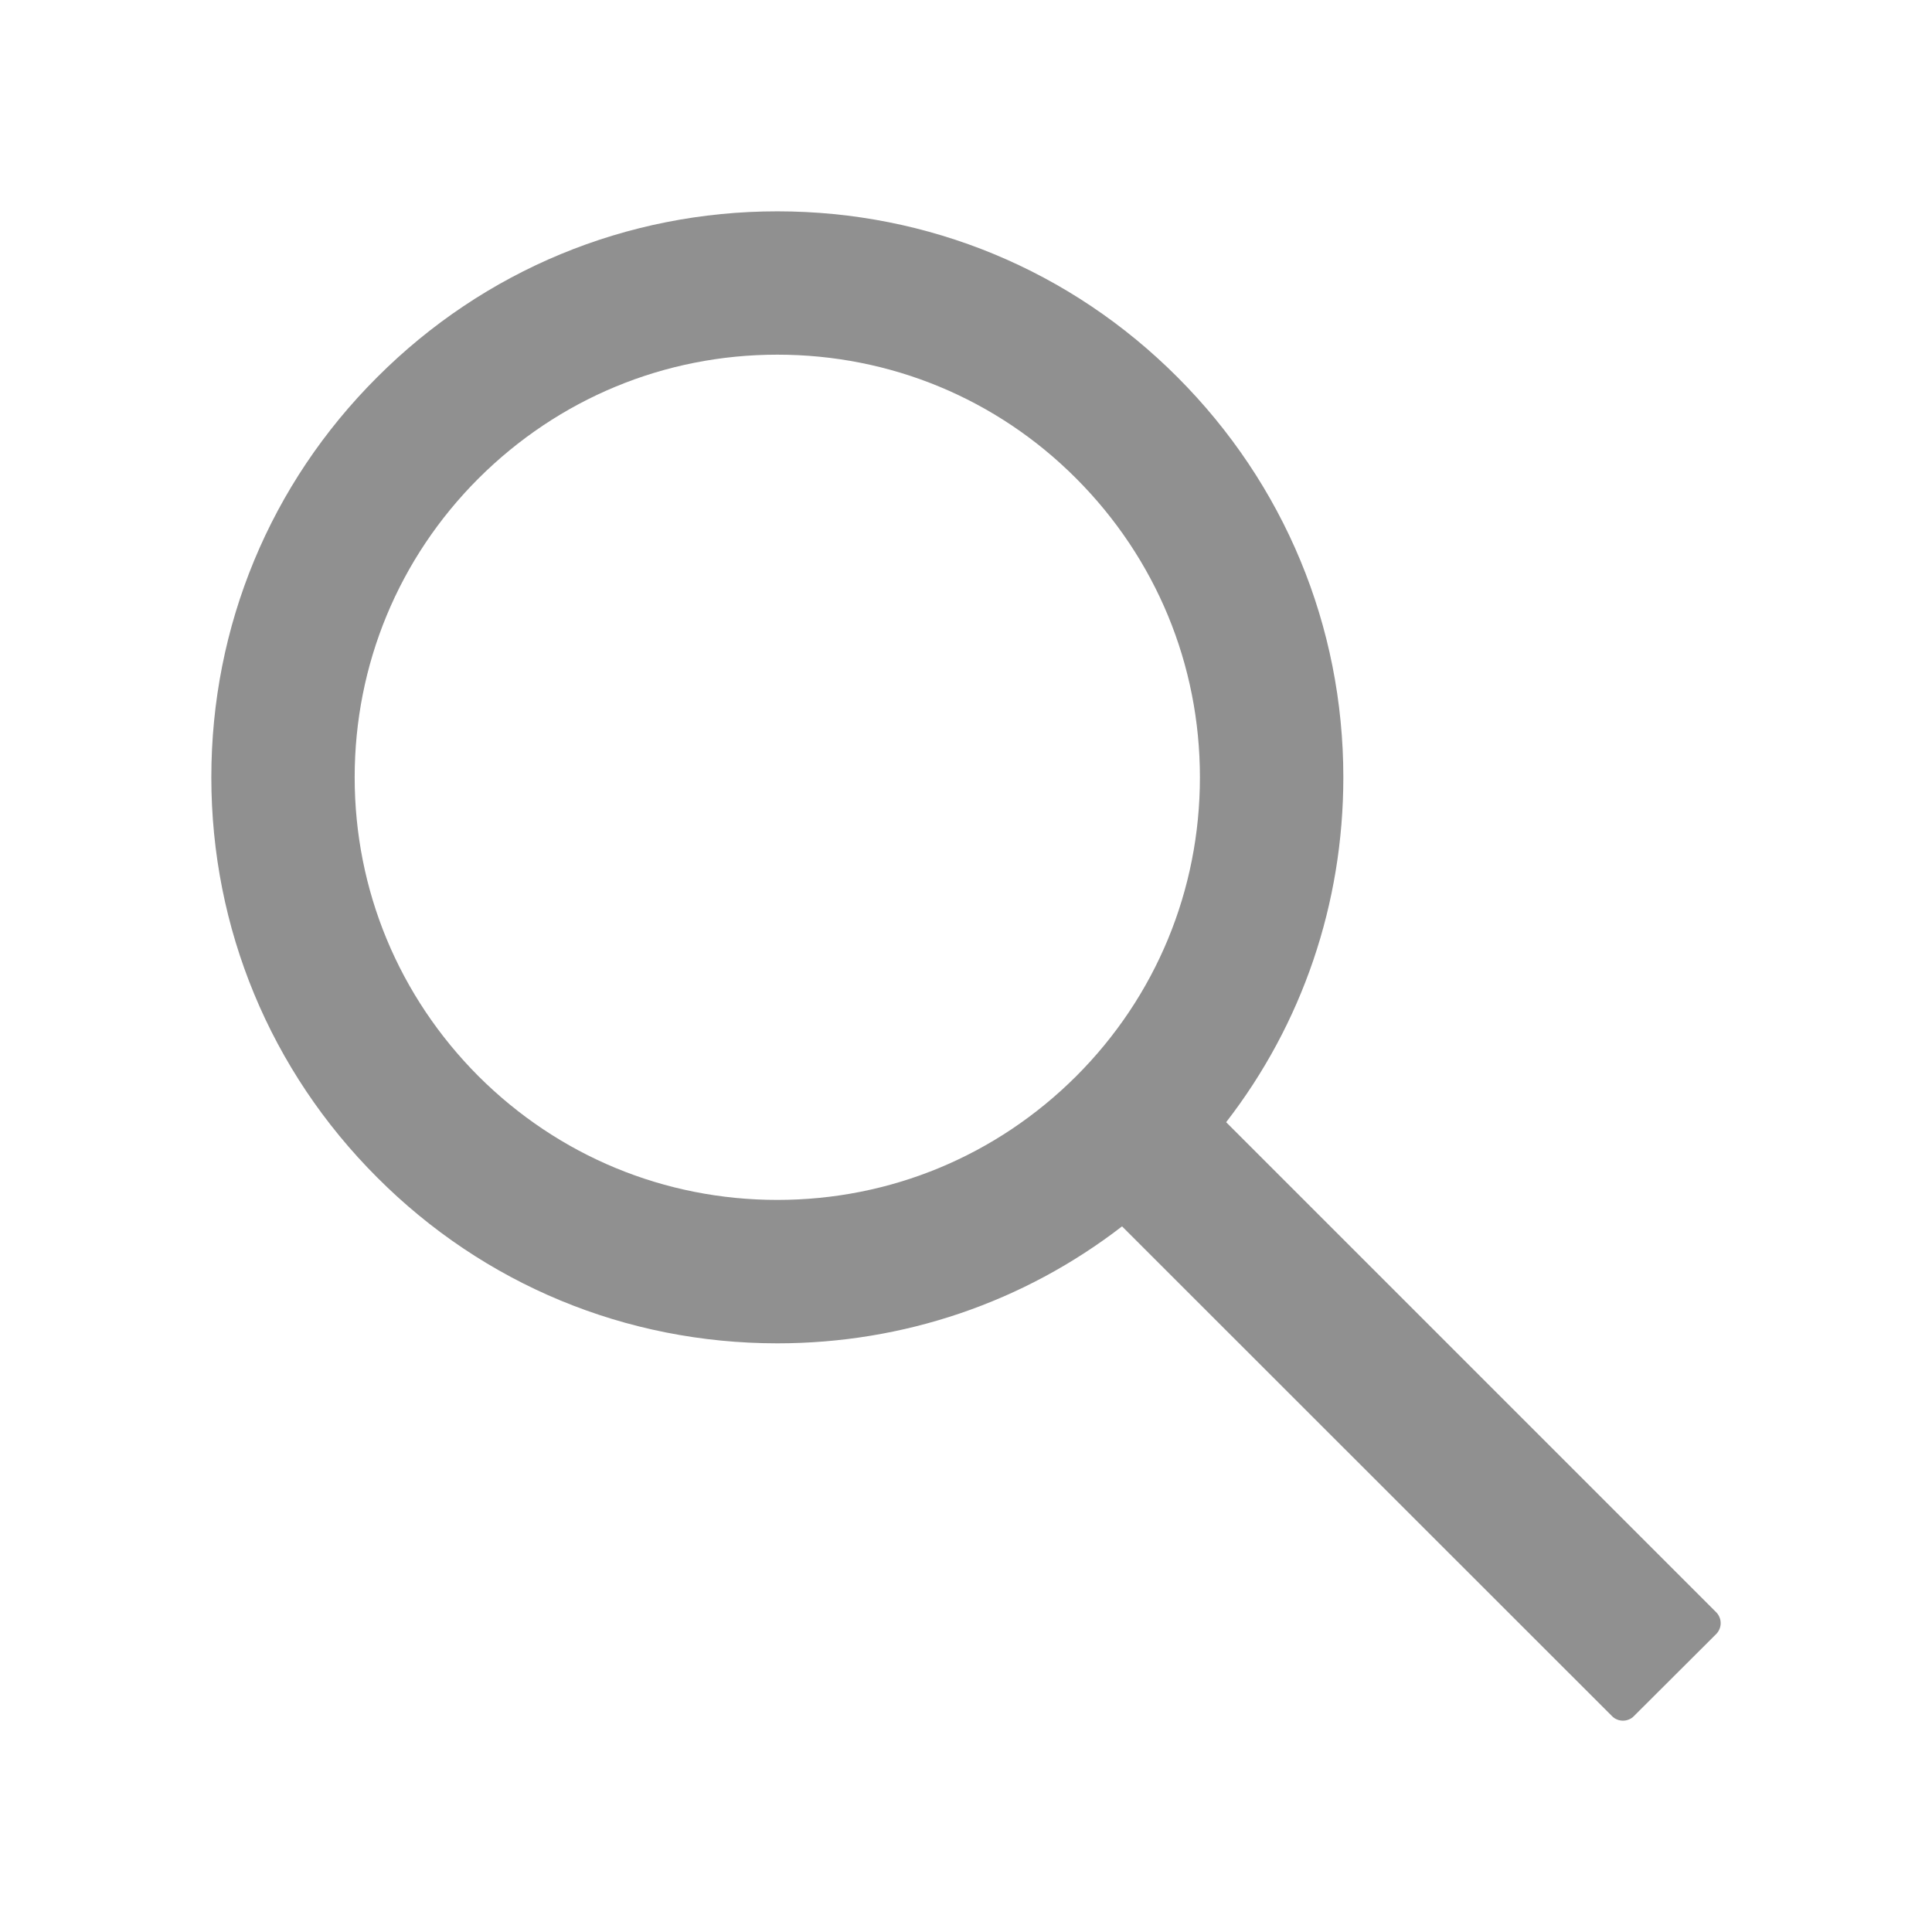
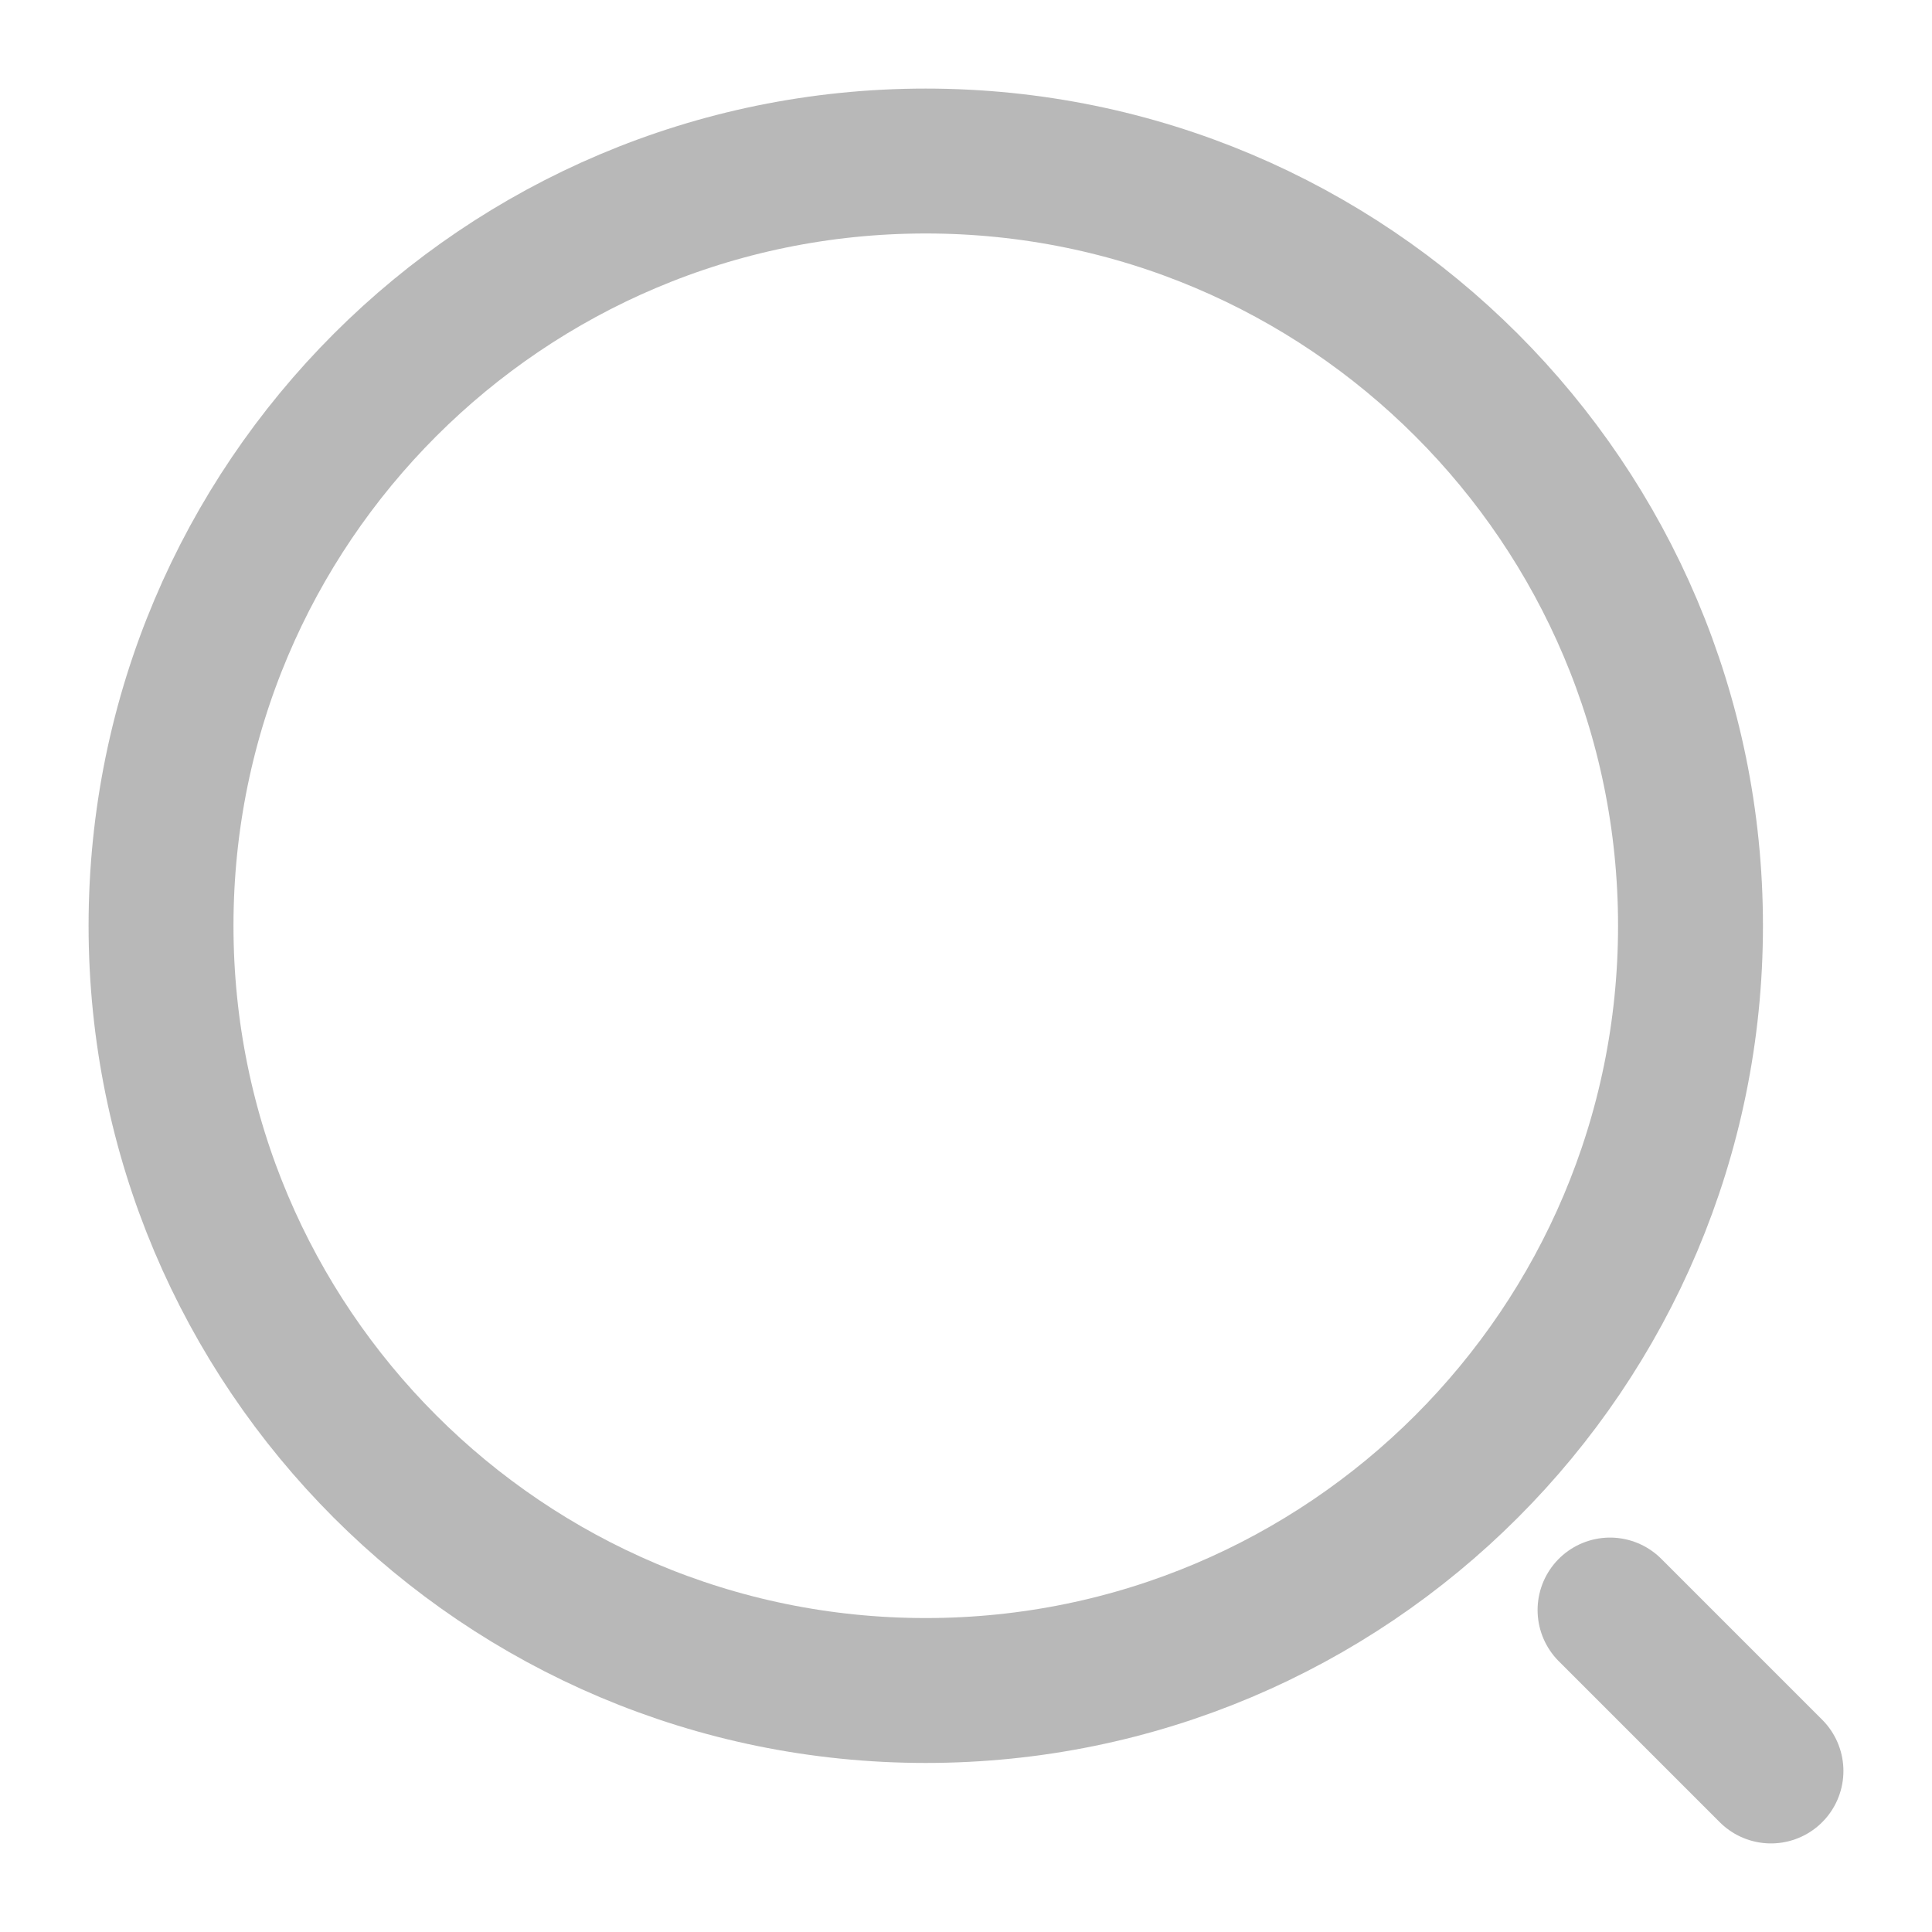
- <svg xmlns="http://www.w3.org/2000/svg" width="26" height="26" viewBox="0 0 26 26" fill="none">
-   <path d="M23.095 21.696L16.501 15.102C17.525 13.78 18.078 12.162 18.078 10.461C18.078 8.425 17.283 6.515 15.846 5.076C14.409 3.636 12.495 2.844 10.461 2.844C8.427 2.844 6.513 3.638 5.076 5.076C3.636 6.513 2.844 8.425 2.844 10.461C2.844 12.495 3.638 14.409 5.076 15.846C6.513 17.286 8.425 18.078 10.461 18.078C12.162 18.078 13.777 17.525 15.1 16.504L21.694 23.095C21.713 23.115 21.736 23.13 21.761 23.14C21.787 23.151 21.814 23.156 21.841 23.156C21.868 23.156 21.895 23.151 21.921 23.14C21.946 23.13 21.969 23.115 21.988 23.095L23.095 21.991C23.115 21.971 23.13 21.948 23.14 21.923C23.151 21.898 23.156 21.871 23.156 21.844C23.156 21.816 23.151 21.789 23.14 21.764C23.13 21.739 23.115 21.716 23.095 21.696ZM14.483 14.483C13.406 15.557 11.979 16.148 10.461 16.148C8.943 16.148 7.516 15.557 6.439 14.483C5.365 13.406 4.773 11.979 4.773 10.461C4.773 8.943 5.365 7.513 6.439 6.439C7.516 5.365 8.943 4.773 10.461 4.773C11.979 4.773 13.409 5.362 14.483 6.439C15.557 7.516 16.148 8.943 16.148 10.461C16.148 11.979 15.557 13.409 14.483 14.483Z" fill="#909090" />
+ <svg xmlns="http://www.w3.org/2000/svg" width="20" height="20" viewBox="0 0 20 20" fill="none">
+   <g opacity="0.5">
+     <path d="M9.583 17.5C13.956 17.5 17.5 13.956 17.5 9.583C17.5 5.211 13.956 1.667 9.583 1.667C5.211 1.667 1.667 5.211 1.667 9.583C1.667 13.956 5.211 17.5 9.583 17.5Z" stroke="#727272" stroke-width="1.5" stroke-linecap="round" stroke-linejoin="round" />
+     <path d="M18.333 18.333L16.667 16.667" stroke="#727272" stroke-width="1.5" stroke-linecap="round" stroke-linejoin="round" />
+   </g>
</svg>
